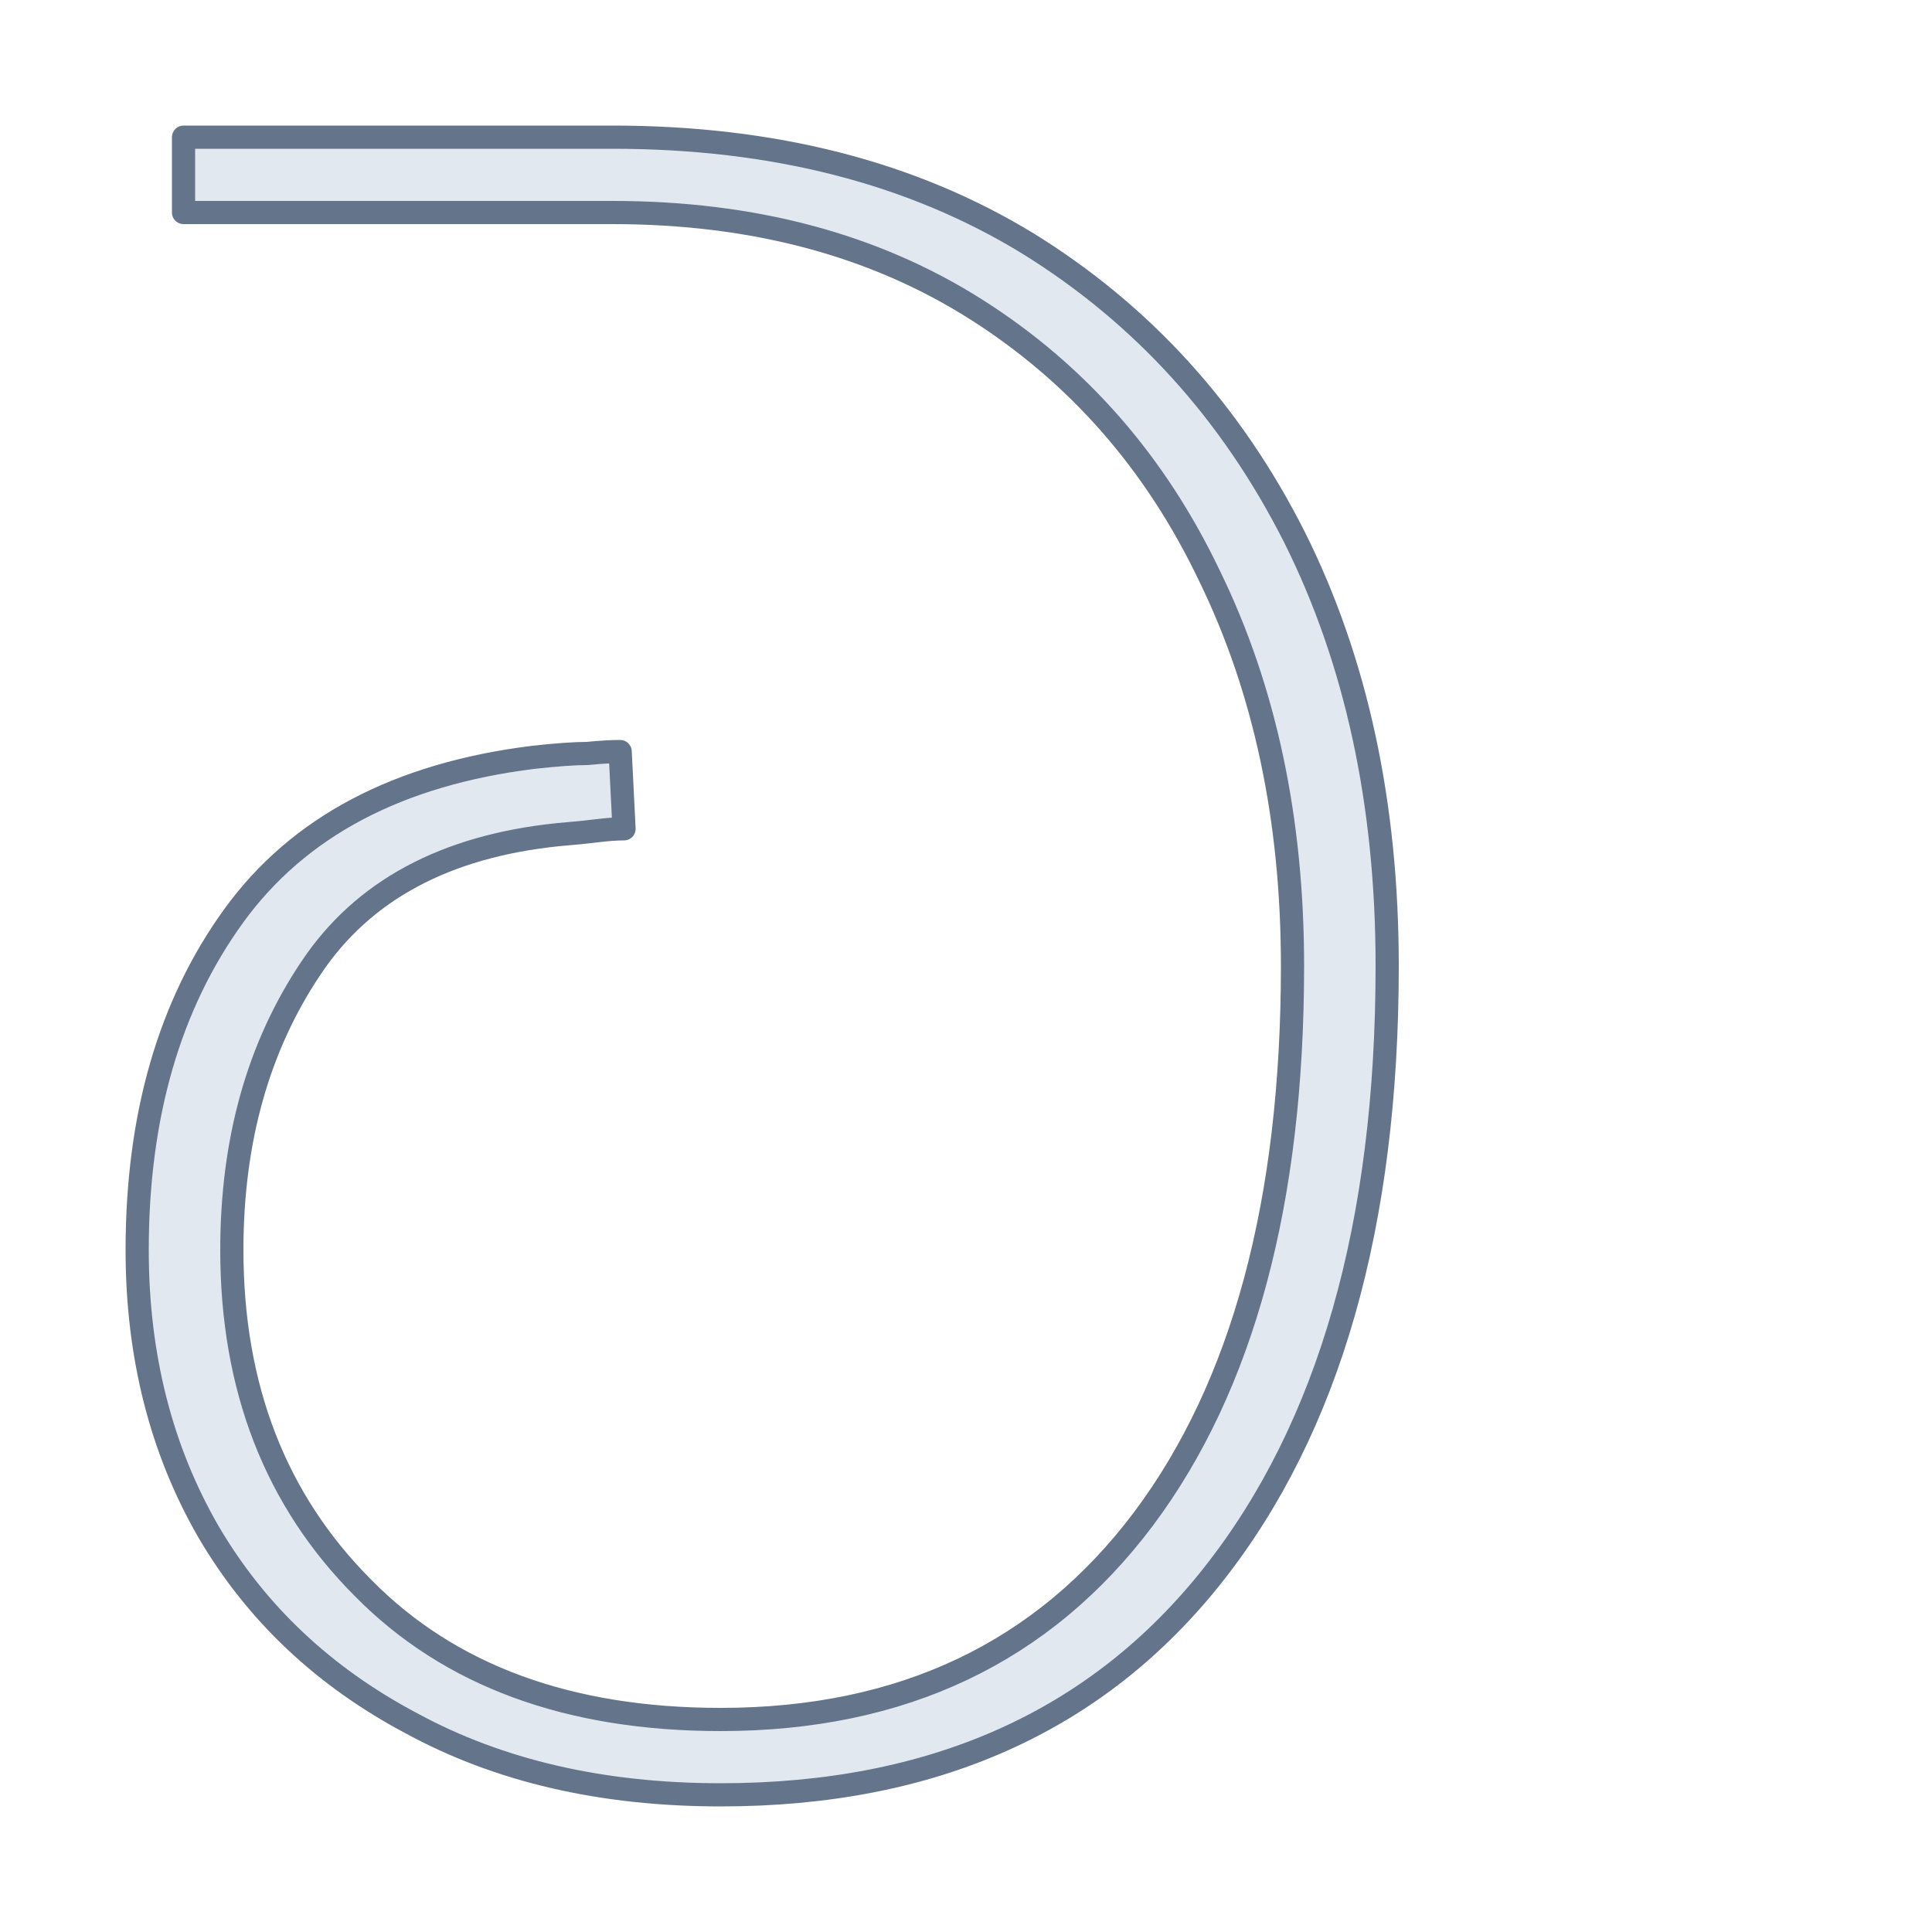
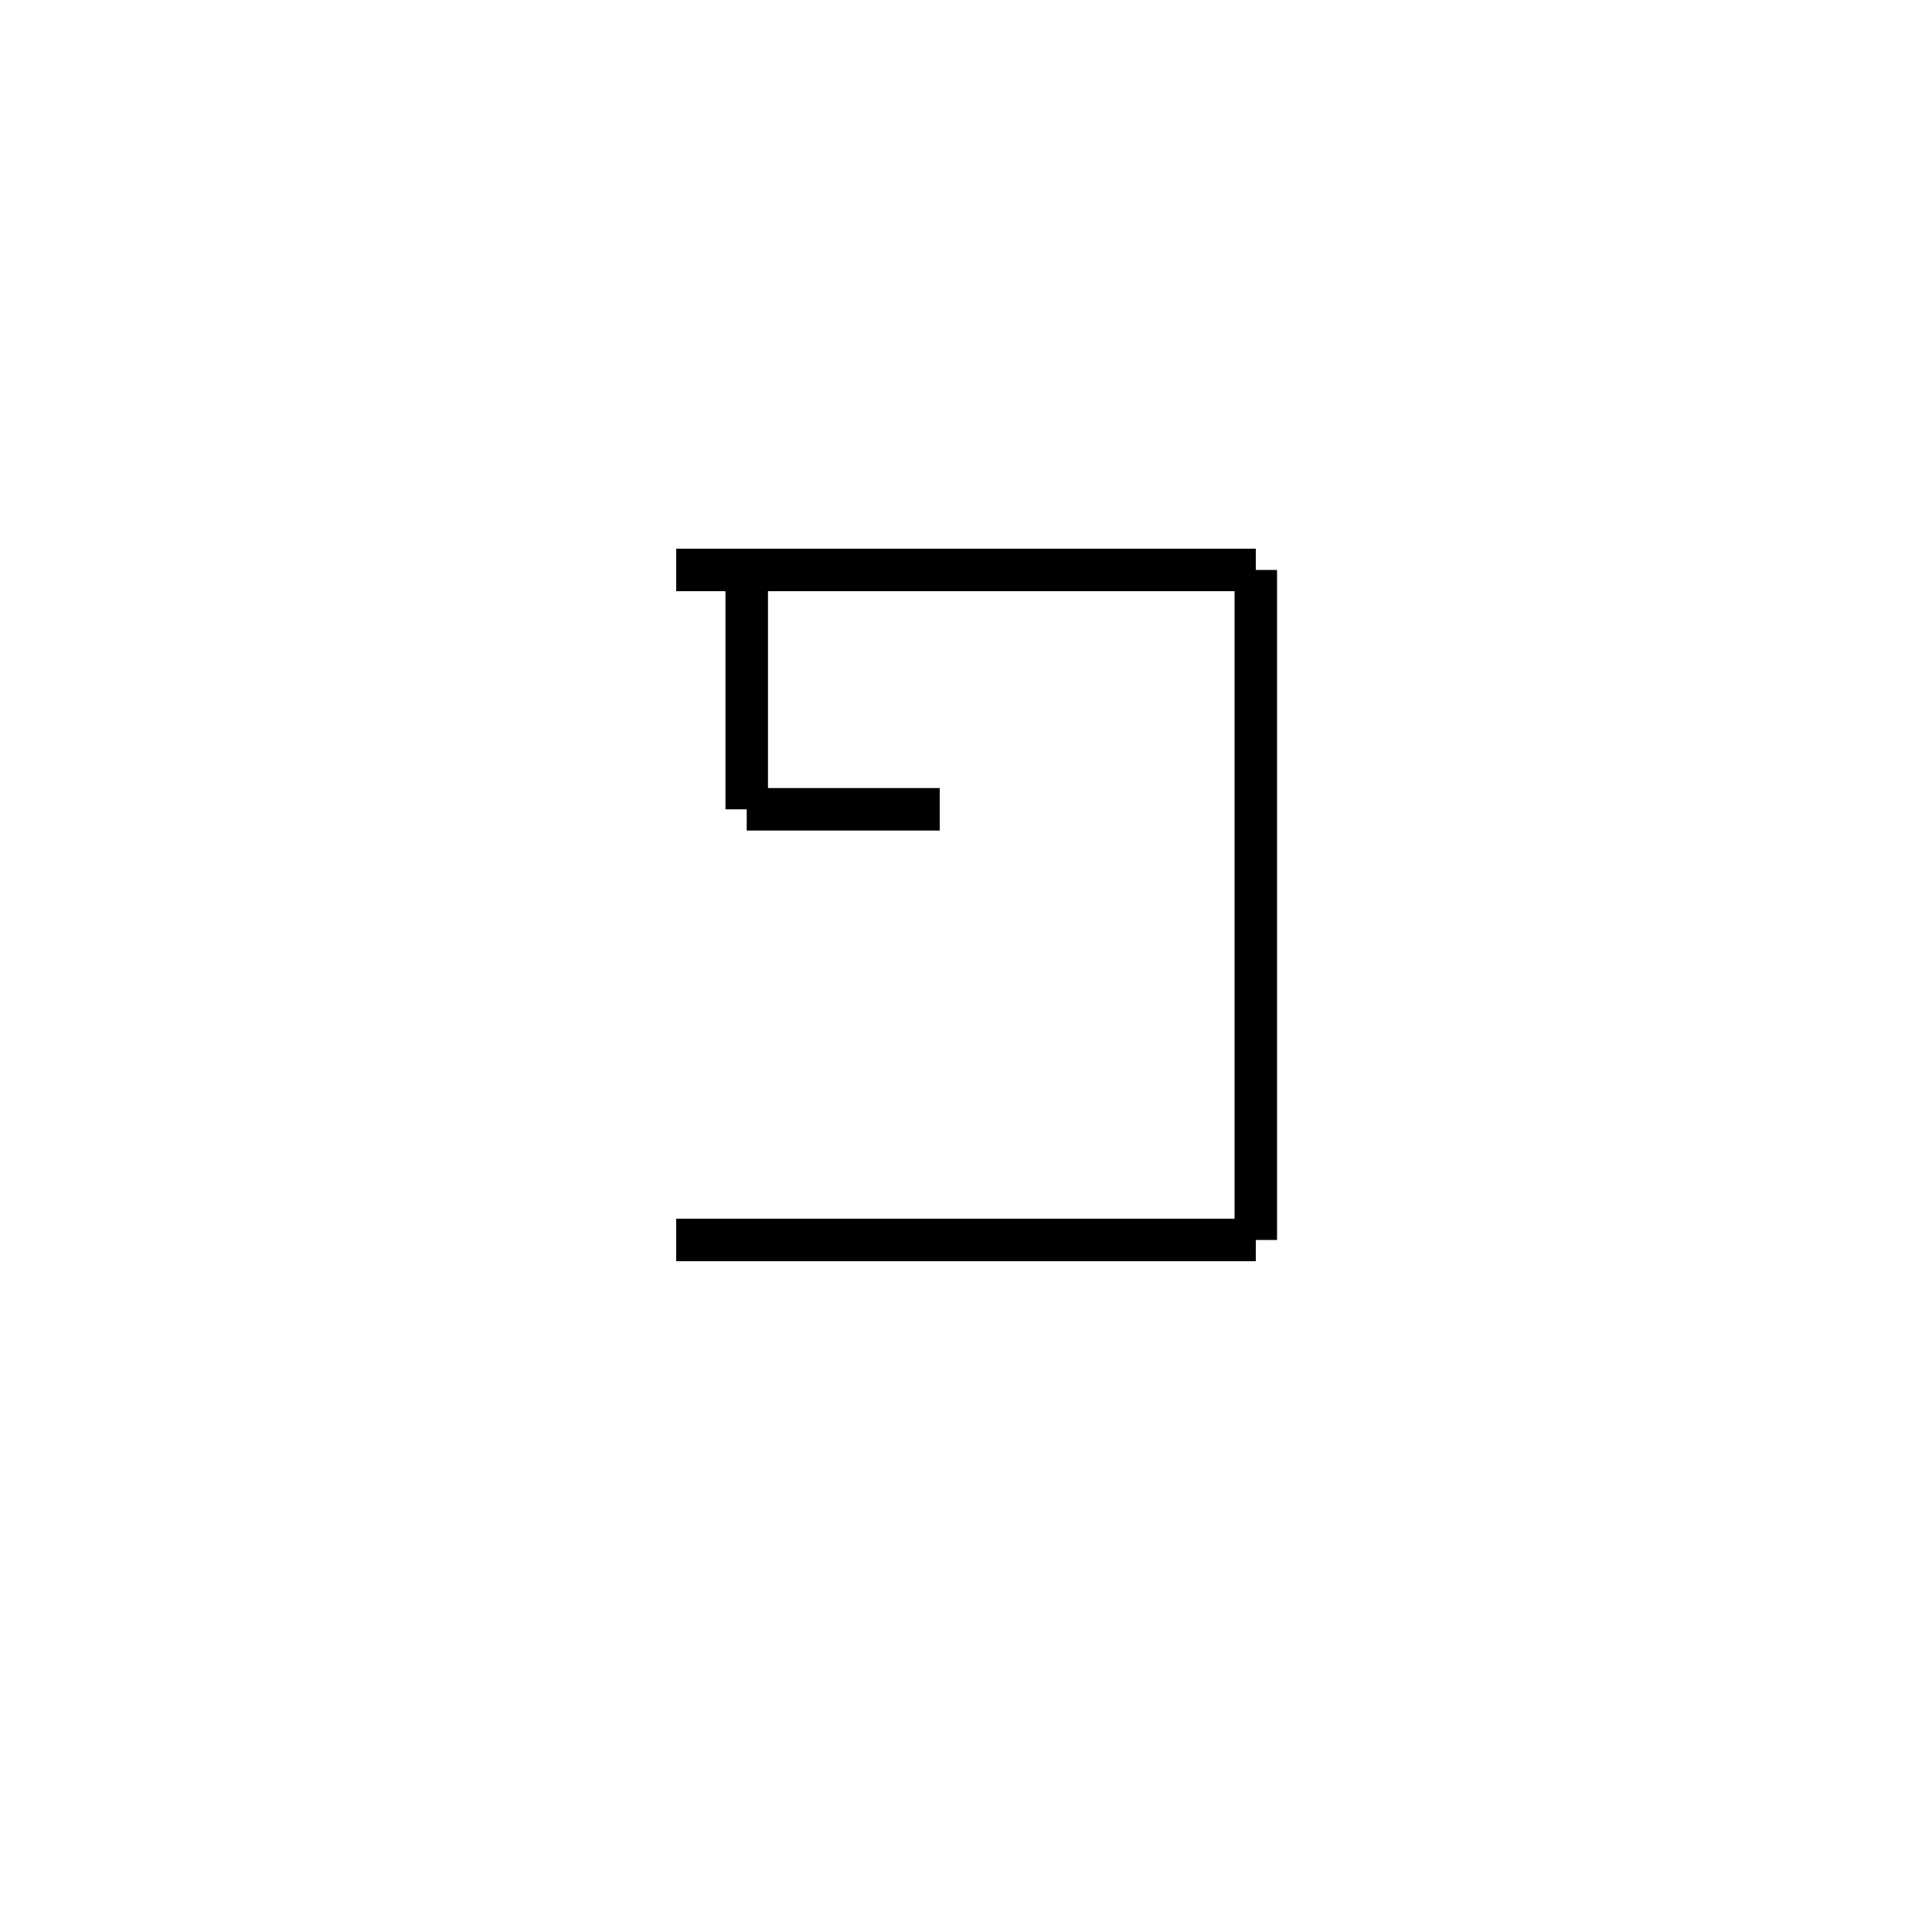
- <svg xmlns="http://www.w3.org/2000/svg" viewBox="0 0 100 100" fill="none">
-   <path d="M 31.7 7.1 L 9.5 7.1 L 9.5 11 L 31.7 11 Q 42.6 11 50.5 16 Q 58.4 21 62.6 29.8 Q 66.9 38.6 66.9 50 L 66.9 50 Q 66.9 68.3 59.2 78.6 Q 51.4 89 37.3 89 L 37.3 89 Q 25.5 89 18.8 82.2 Q 12 75.4 12 64.7 L 12 64.7 Q 12 56.2 16.1 50.1 Q 20.1 44.1 28.9 43.2 L 28.9 43.2 Q 30.1 43.1 30.9 43 Q 31.7 42.9 32.3 42.9 L 32.3 42.9 L 32.1 38.9 Q 31.4 38.9 30.4 39 Q 29.4 39 27.6 39.2 L 27.6 39.2 Q 17.1 40.5 12.1 47.4 Q 7.1 54.3 7.1 64.7 L 7.1 64.7 Q 7.1 72.9 10.8 79.3 Q 14.5 85.6 21.3 89.2 Q 28.1 92.9 37.3 92.9 L 37.3 92.9 Q 53.8 92.9 62.8 81.5 Q 71.8 70.1 71.8 50 L 71.8 50 Q 71.8 37.4 67 27.8 Q 62.1 18.1 53.2 12.6 Q 44.2 7.1 31.7 7.1 L 31.7 7.1" fill="#e2e8f0" stroke="#64748b" stroke-width="1.2" stroke-linejoin="round" />
+ <svg xmlns="http://www.w3.org/2000/svg" viewBox="0 0 100 100" fill="none" stroke="currentColor" stroke-linecap="butt" stroke-linejoin="round" data-glyph="פ" data-group="he-print" data-outline="true">
+   <path id="stroke-1" d="M 35 29.5 L 65 29.5" fill="none" stroke="currentColor" stroke-width="2.2" stroke-linecap="butt" stroke-linejoin="round" />
+   <path id="stroke-2" d="M 65 29.5 L 65 64.18" fill="none" stroke="currentColor" stroke-width="2.2" stroke-linecap="butt" stroke-linejoin="round" />
+   <path id="stroke-3" d="M 35 64.18 L 65 64.18" fill="none" stroke="currentColor" stroke-width="2.2" stroke-linecap="butt" stroke-linejoin="round" />
+   <path id="stroke-4" d="M 38.65 29.5 L 38.65 41.89" fill="none" stroke="currentColor" stroke-width="2.2" stroke-linecap="butt" stroke-linejoin="round" />
+   <path id="stroke-5" d="M 38.65 41.89 L 48.64 41.89" fill="none" stroke="currentColor" stroke-width="2.2" stroke-linecap="butt" stroke-linejoin="round" />
</svg>
